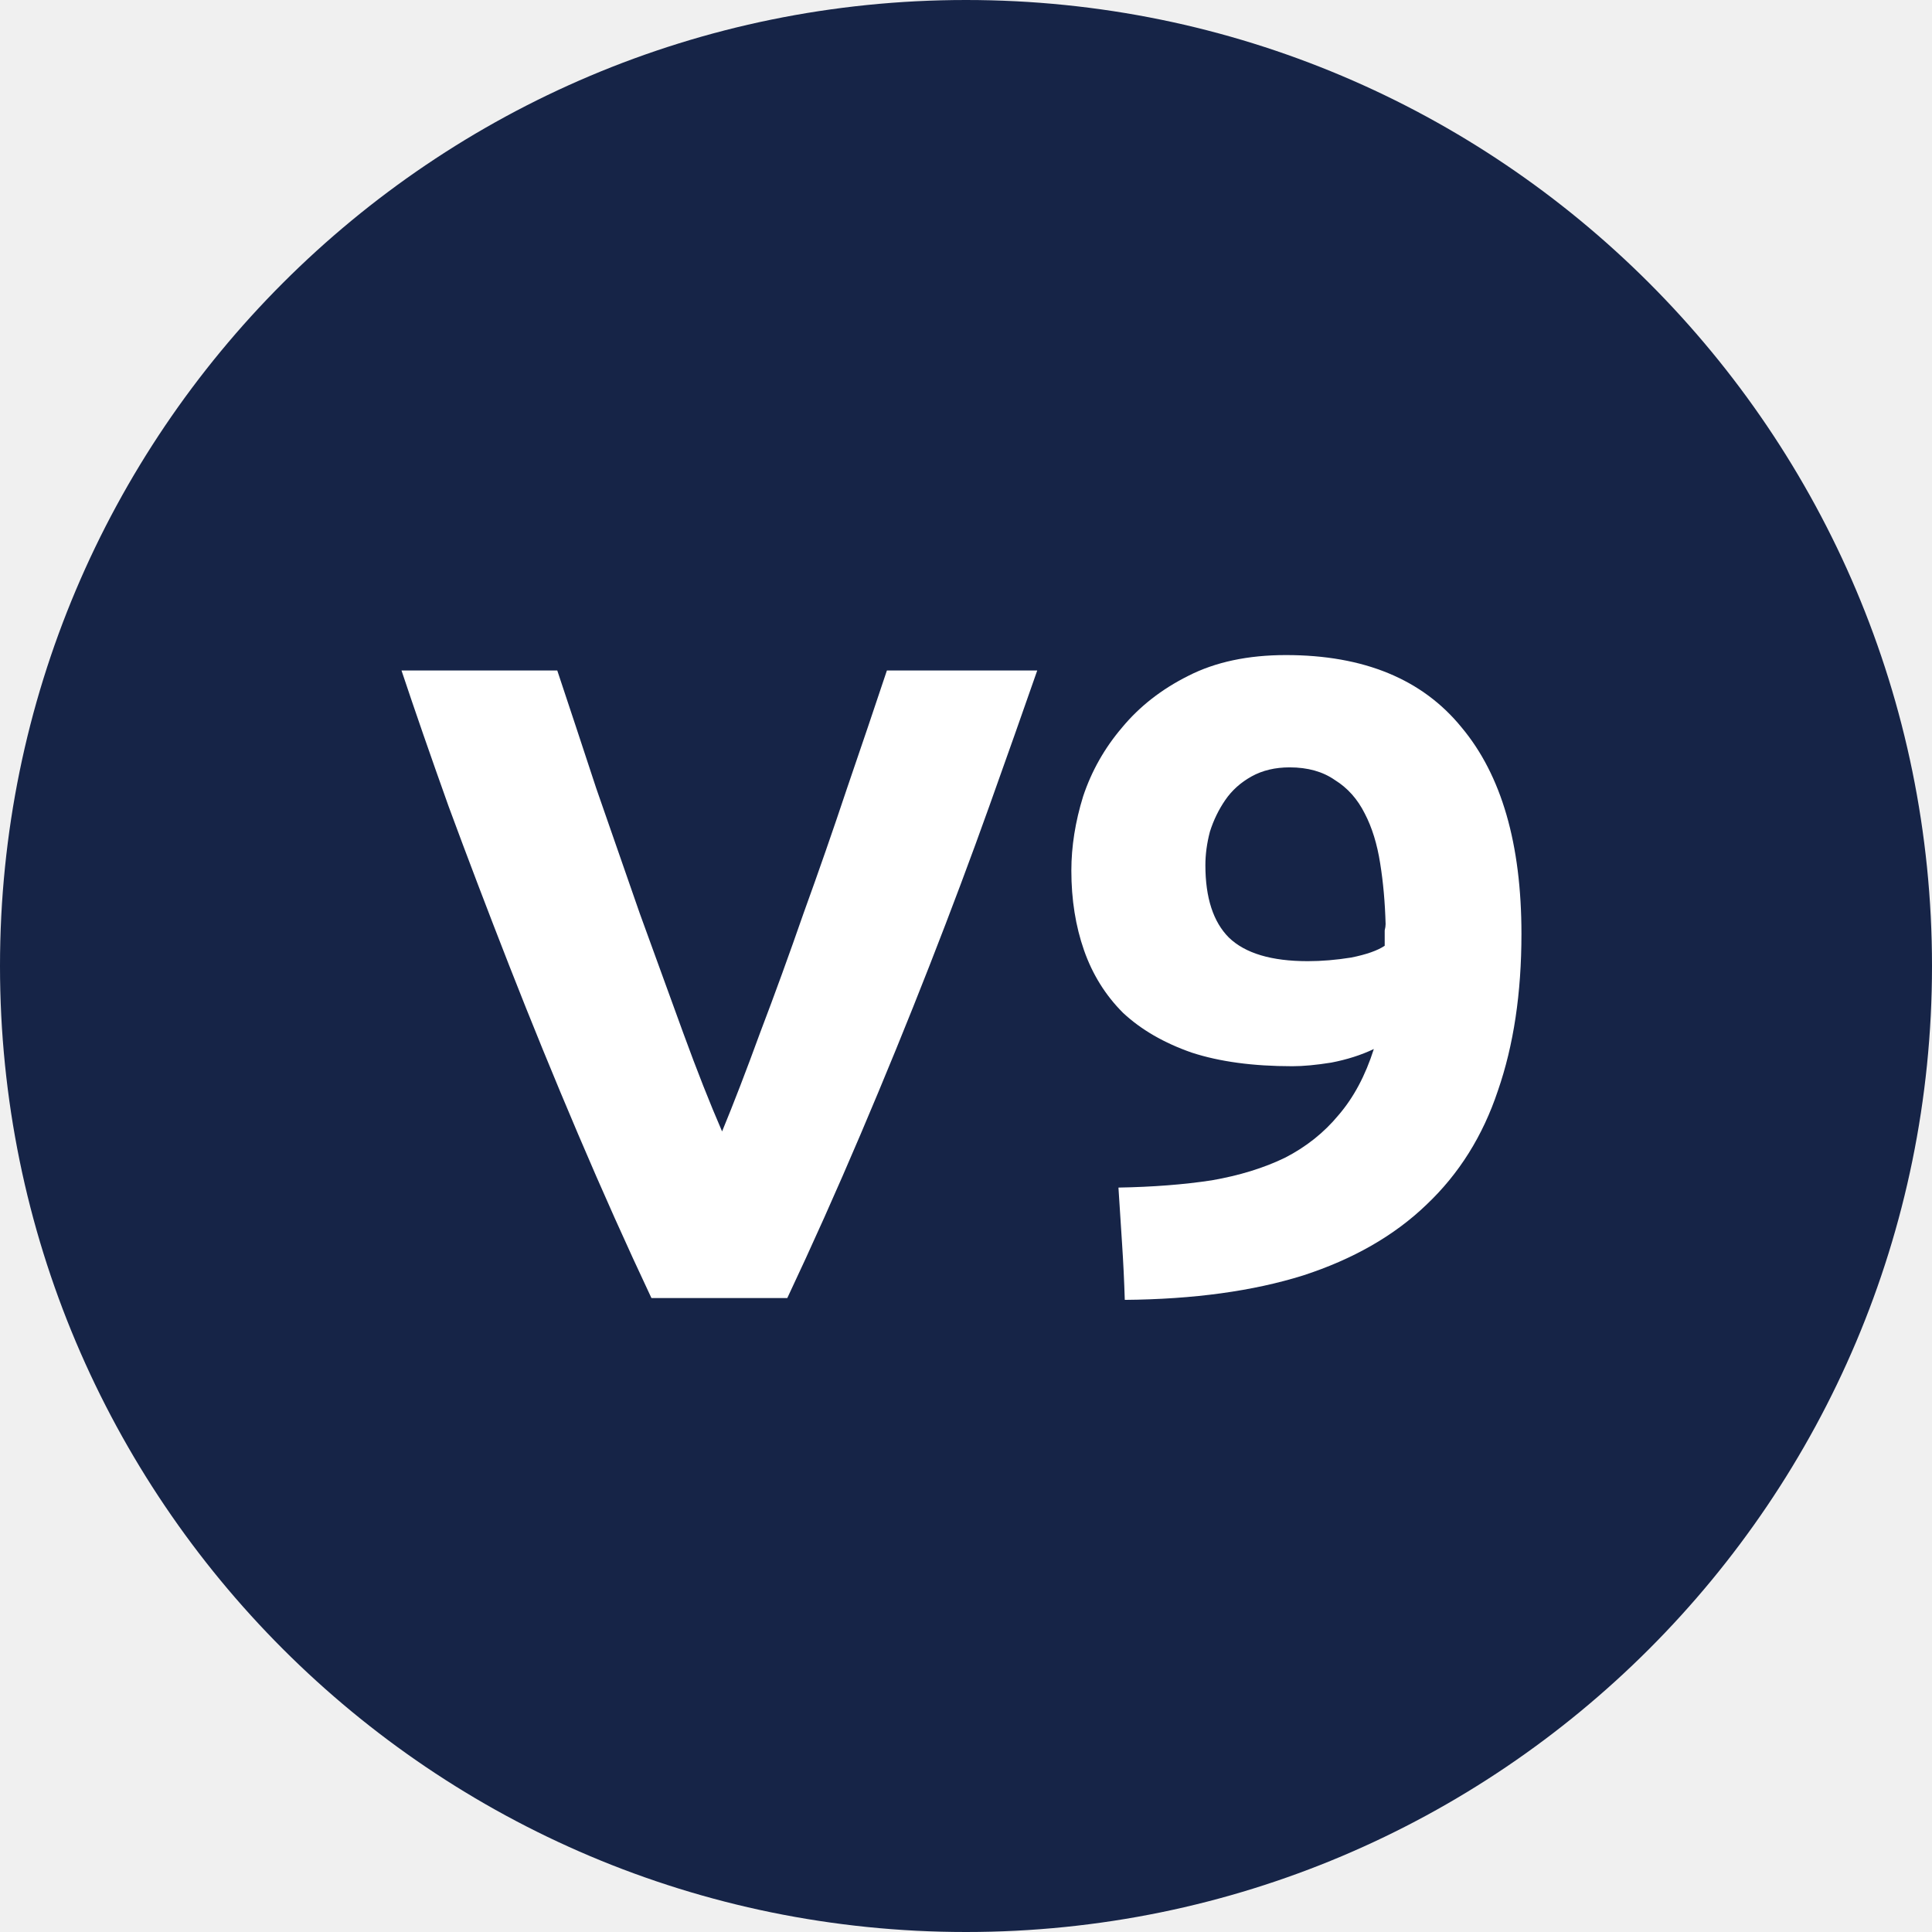
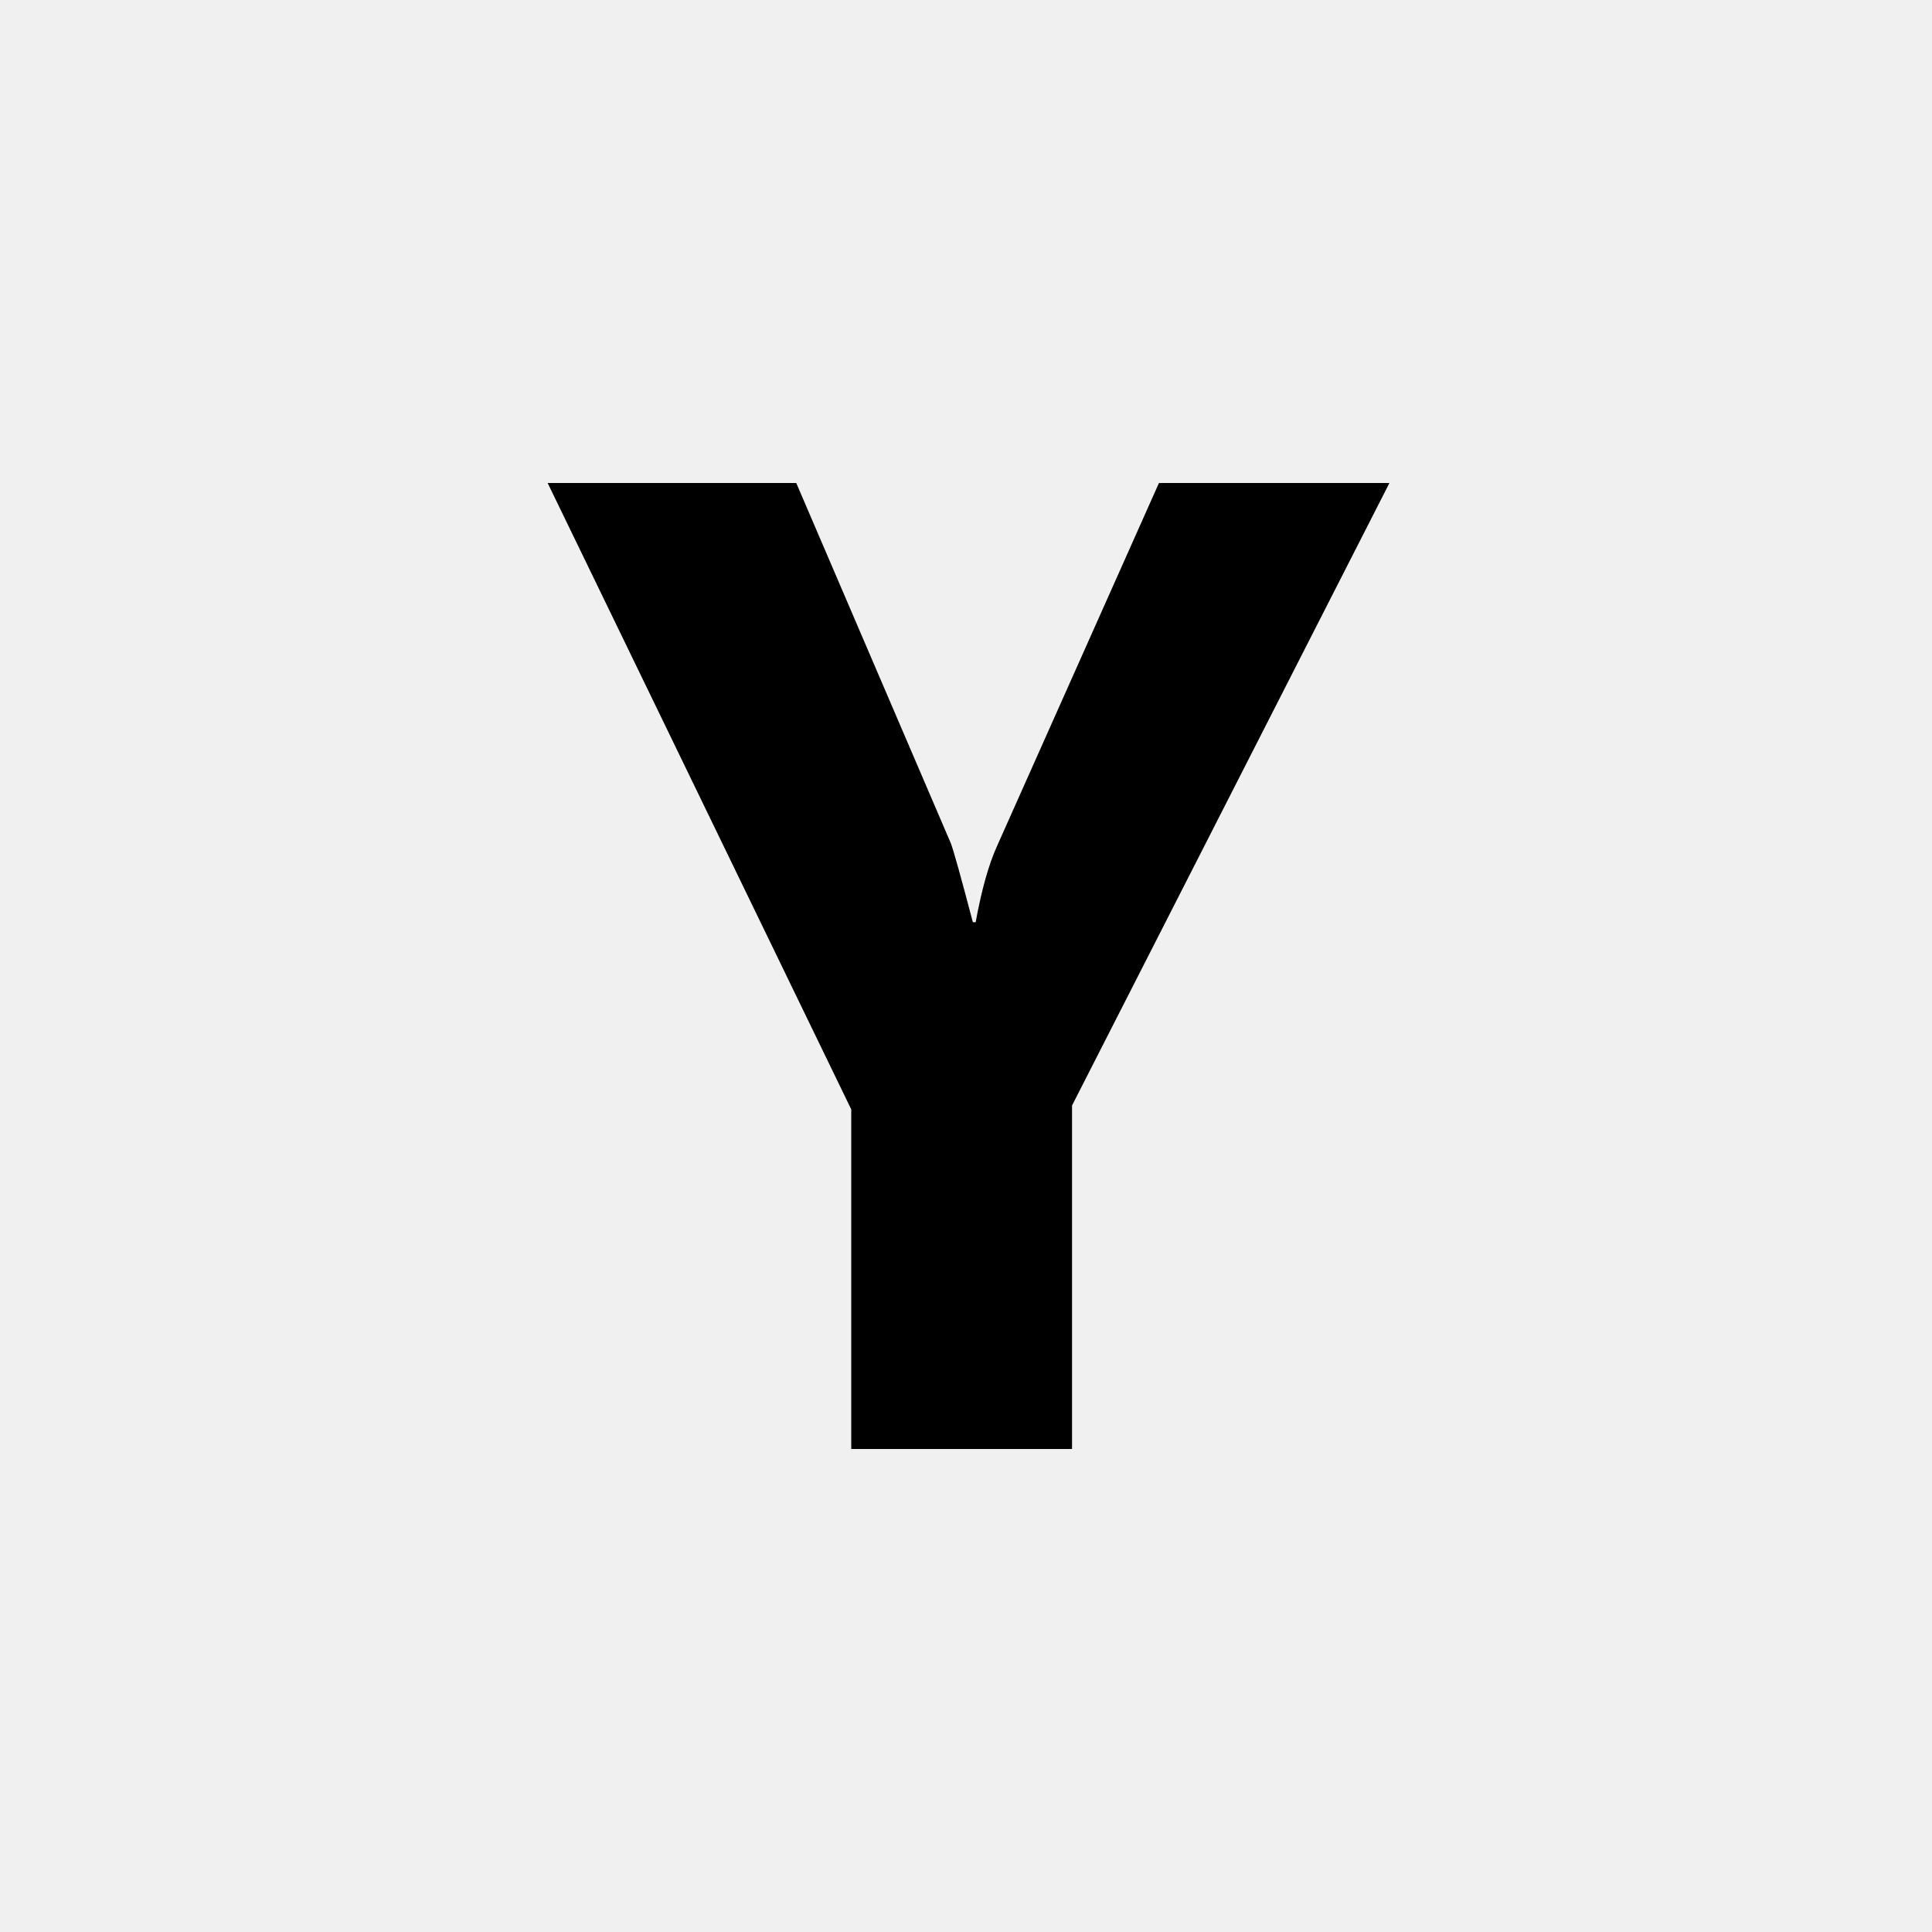
- <svg xmlns="http://www.w3.org/2000/svg" width="64" height="64" fill="none" viewBox="0 0 64 64">
-   <circle cx="32" cy="32" r="32" fill="#162447" />
-   <path fill="#fff" d="M21.58 43C20.76 41.26 19.95 39.45 19.15 37.57C18.35 35.69 17.59 33.83 16.87 31.99C16.15 30.15 15.48 28.39 14.86 26.71C14.26 25.03 13.74 23.53 13.3 22.21H18.46C18.86 23.41 19.29 24.71 19.75 26.11C20.23 27.49 20.71 28.87 21.19 30.25C21.69 31.63 22.17 32.95 22.63 34.21C23.09 35.47 23.52 36.56 23.92 37.48C24.3 36.56 24.72 35.47 25.18 34.21C25.66 32.95 26.14 31.63 26.62 30.25C27.12 28.87 27.6 27.49 28.06 26.11C28.54 24.71 28.98 23.41 29.38 22.21H34.36C33.9 23.53 33.37 25.03 32.77 26.71C32.17 28.39 31.51 30.15 30.79 31.99C30.07 33.83 29.31 35.69 28.51 37.57C27.71 39.45 26.9 41.26 26.08 43H21.58ZM43.32 31.84C43.78 31.84 44.26 31.8 44.76 31.72C45.26 31.62 45.63 31.49 45.87 31.33V31.06C45.87 30.98 45.87 30.9 45.87 30.82C45.89 30.74 45.9 30.67 45.9 30.61C45.88 29.89 45.82 29.22 45.72 28.6C45.62 27.96 45.45 27.41 45.21 26.95C44.97 26.47 44.64 26.1 44.22 25.84C43.82 25.56 43.32 25.42 42.72 25.42C42.24 25.42 41.82 25.52 41.46 25.72C41.1 25.92 40.81 26.18 40.59 26.5C40.37 26.82 40.2 27.17 40.08 27.55C39.98 27.93 39.93 28.3 39.93 28.66C39.93 29.74 40.19 30.54 40.71 31.06C41.25 31.58 42.12 31.84 43.32 31.84ZM45.51 34.75C45.09 34.95 44.62 35.1 44.1 35.2C43.6 35.28 43.17 35.32 42.81 35.32C41.51 35.32 40.4 35.17 39.48 34.87C38.56 34.55 37.8 34.11 37.2 33.55C36.62 32.97 36.19 32.28 35.91 31.48C35.63 30.68 35.49 29.8 35.49 28.84C35.49 28.04 35.62 27.22 35.88 26.38C36.16 25.54 36.59 24.78 37.17 24.1C37.75 23.4 38.48 22.83 39.36 22.39C40.26 21.93 41.34 21.7 42.6 21.7C45.18 21.7 47.12 22.5 48.42 24.1C49.74 25.68 50.4 27.96 50.4 30.94C50.4 32.9 50.14 34.63 49.62 36.13C49.12 37.63 48.33 38.89 47.25 39.91C46.19 40.93 44.83 41.71 43.17 42.25C41.51 42.77 39.54 43.04 37.26 43.06C37.24 42.42 37.21 41.8 37.17 41.2C37.13 40.6 37.09 39.98 37.05 39.34C38.19 39.32 39.22 39.24 40.14 39.1C41.06 38.94 41.87 38.69 42.57 38.35C43.27 37.99 43.86 37.52 44.34 36.94C44.84 36.36 45.23 35.63 45.51 34.75Z" />
+ <svg xmlns="http://www.w3.org/2000/svg" width="800px" height="800px" viewBox="0 0 76 76" version="1.1" baseProfile="full" enable-background="new 0 0 76.00 76.00" xml:space="preserve">
+   <path fill="#000000" fill-opacity="1" stroke-width="0.2" stroke-linejoin="round" d="M 54.657,19L 42.171,43.488L 42.171,57L 33.486,57L 33.486,43.641L 21.543,19L 31.323,19L 37.404,33.174C 37.506,33.439 37.795,34.474 38.27,36.278L 38.38,36.278C 38.612,35.006 38.892,34.008 39.22,33.284L 45.59,19L 54.657,19 Z " />
</svg>
